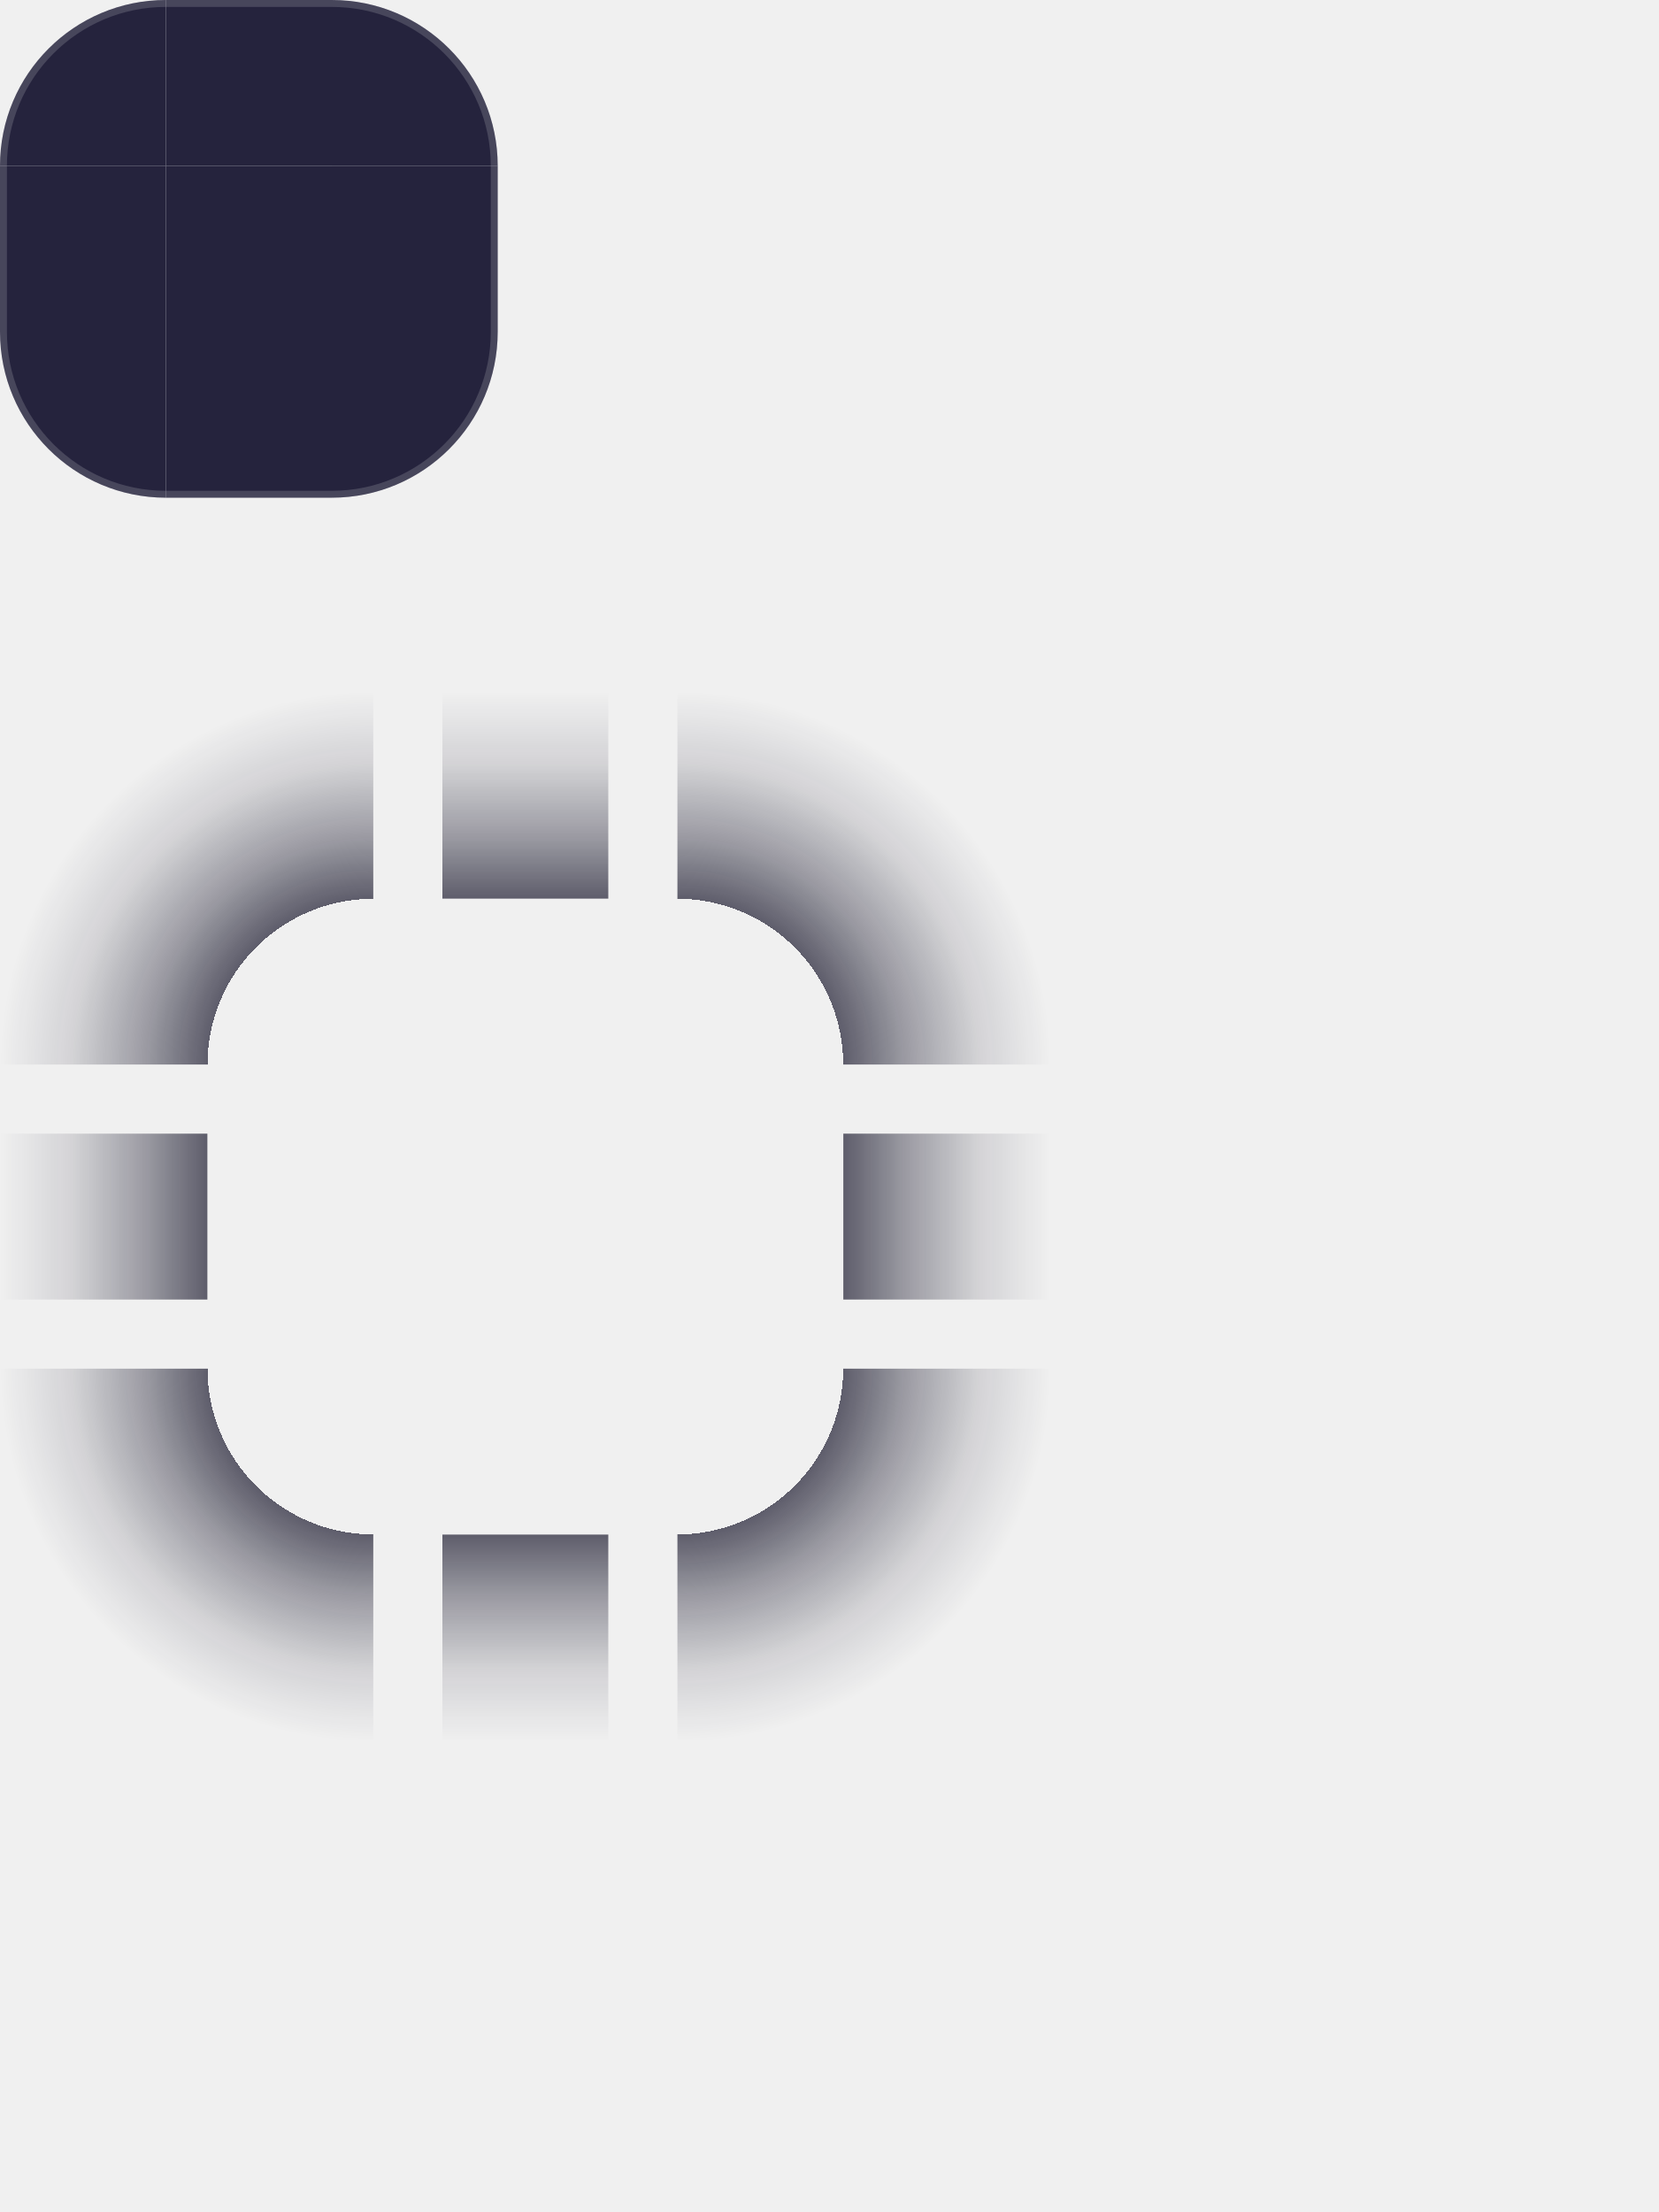
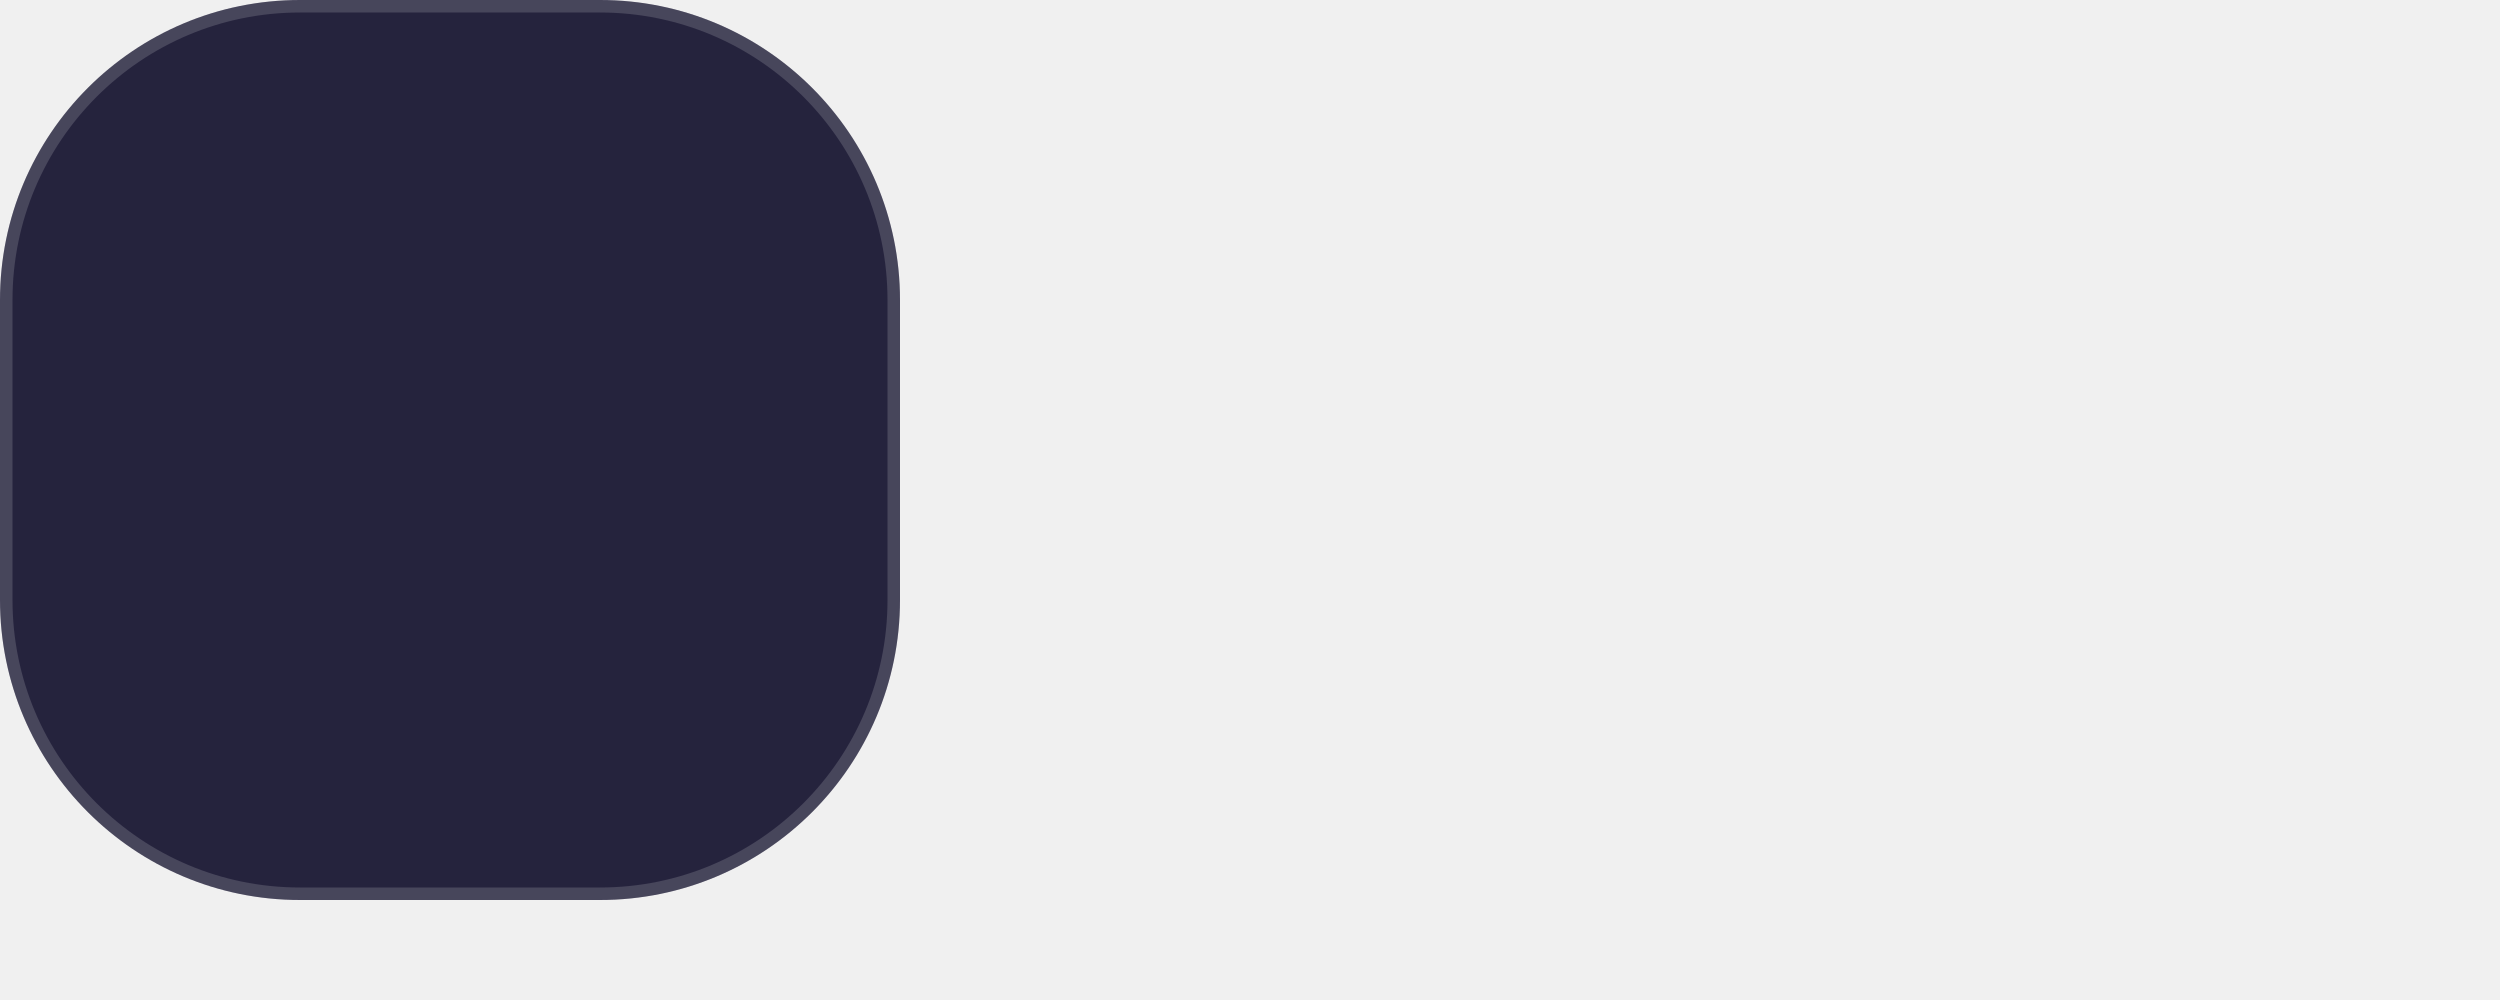
- <svg xmlns="http://www.w3.org/2000/svg" width="240" height="320" viewBox="0 0 240 320">
+ <svg xmlns="http://www.w3.org/2000/svg" width="200" height="80" viewBox="0 0 200 80">
  <g id="topleft">
    <rect id="topleft-area" x="0" y="0" width="24" height="24" fill="#000000" fill-opacity="0" />
    <path d="M 24 24 L 0 24 A 24 24 0 0 1 24 0 Z" fill="#1e1c36" fill-opacity="0.96" />
    <path d="M 0 24 A 24 24 0 0 1 24 0 L 24.0 1.0 A 23 23 0 0 0 1.0 24.0 Z" fill="#ffffff" fill-opacity="0.16" />
  </g>
  <g id="topright">
    <rect id="topright-area" x="48" y="0" width="24" height="24" fill="#000000" fill-opacity="0" />
    <path d="M 48 24 L 48 0 A 24 24 0 0 1 72 24 Z" fill="#1e1c36" fill-opacity="0.96" />
    <path d="M 48 0 A 24 24 0 0 1 72 24 L 71.0 24.0 A 23 23 0 0 0 48.0 1.0 Z" fill="#ffffff" fill-opacity="0.16" />
  </g>
  <g id="bottomright">
    <rect id="bottomright-area" x="48" y="48" width="24" height="24" fill="#000000" fill-opacity="0" />
    <path d="M 48 48 L 72 48 A 24 24 0 0 1 48 72 Z" fill="#1e1c36" fill-opacity="0.96" />
    <path d="M 72 48 A 24 24 0 0 1 48 72 L 48.0 71.0 A 23 23 0 0 0 71.0 48.0 Z" fill="#ffffff" fill-opacity="0.16" />
  </g>
  <g id="bottomleft">
    <rect id="bottomleft-area" x="0" y="48" width="24" height="24" fill="#000000" fill-opacity="0" />
    <path d="M 24 48 L 24 72 A 24 24 0 0 1 0 48 Z" fill="#1e1c36" fill-opacity="0.96" />
    <path d="M 24 72 A 24 24 0 0 1 0 48 L 1.0 48.0 A 23 23 0 0 0 24.0 71.0 Z" fill="#ffffff" fill-opacity="0.16" />
  </g>
  <g id="top">
    <rect id="top-area" x="24" y="0" width="24" height="24" fill="#000000" fill-opacity="0" />
    <rect x="24" y="0" width="24" height="24" fill="#1e1c36" fill-opacity="0.96" />
    <rect x="24" y="0" width="24" height="1" fill="#ffffff" fill-opacity="0.16" />
  </g>
  <g id="bottom">
    <rect id="bottom-area" x="24" y="48" width="24" height="24" fill="#000000" fill-opacity="0" />
    <rect x="24" y="48" width="24" height="24" fill="#1e1c36" fill-opacity="0.96" />
    <rect x="24" y="71" width="24" height="1" fill="#ffffff" fill-opacity="0.16" />
  </g>
  <g id="left">
    <rect id="left-area" x="0" y="24" width="24" height="24" fill="#000000" fill-opacity="0" />
    <rect x="0" y="24" width="24" height="24" fill="#1e1c36" fill-opacity="0.96" />
    <rect x="0" y="24" width="1" height="24" fill="#ffffff" fill-opacity="0.16" />
  </g>
  <g id="right">
    <rect id="right-area" x="48" y="24" width="24" height="24" fill="#000000" fill-opacity="0" />
    <rect x="48" y="24" width="24" height="24" fill="#1e1c36" fill-opacity="0.96" />
    <rect x="71" y="24" width="1" height="24" fill="#ffffff" fill-opacity="0.16" />
  </g>
  <rect id="center" x="24" y="24" width="24" height="24" fill="#1e1c36" fill-opacity="0.96" />
-   <defs>
-     <linearGradient id="sombra-top-cor" x1="0" y1="1" x2="0" y2="0">
-       <stop offset="0" stop-color="#05041a" stop-opacity="0.62" />
-       <stop offset="0.3" stop-color="#05041a" stop-opacity="0.36" />
-       <stop offset="0.65" stop-color="#05041a" stop-opacity="0.124" />
-       <stop offset="1" stop-color="#05041a" stop-opacity="0" />
-     </linearGradient>
-     <linearGradient id="sombra-bottom-cor" x1="0" y1="0" x2="0" y2="1">
-       <stop offset="0" stop-color="#05041a" stop-opacity="0.62" />
-       <stop offset="0.3" stop-color="#05041a" stop-opacity="0.36" />
-       <stop offset="0.65" stop-color="#05041a" stop-opacity="0.124" />
-       <stop offset="1" stop-color="#05041a" stop-opacity="0" />
-     </linearGradient>
-     <linearGradient id="sombra-left-cor" x1="1" y1="0" x2="0" y2="0">
-       <stop offset="0" stop-color="#05041a" stop-opacity="0.62" />
-       <stop offset="0.3" stop-color="#05041a" stop-opacity="0.36" />
-       <stop offset="0.65" stop-color="#05041a" stop-opacity="0.124" />
-       <stop offset="1" stop-color="#05041a" stop-opacity="0" />
-     </linearGradient>
-     <linearGradient id="sombra-right-cor" x1="0" y1="0" x2="1" y2="0">
-       <stop offset="0" stop-color="#05041a" stop-opacity="0.62" />
-       <stop offset="0.3" stop-color="#05041a" stop-opacity="0.36" />
-       <stop offset="0.65" stop-color="#05041a" stop-opacity="0.124" />
-       <stop offset="1" stop-color="#05041a" stop-opacity="0" />
-     </linearGradient>
-     <radialGradient id="sombra-topleft-cor" gradientUnits="userSpaceOnUse" cx="54" cy="154" r="54">
-       <stop offset="0" stop-color="#05041a" stop-opacity="0" />
-       <stop offset="0.444" stop-color="#05041a" stop-opacity="0" />
-       <stop offset="0.444" stop-color="#05041a" stop-opacity="0.62" />
-       <stop offset="0.611" stop-color="#05041a" stop-opacity="0.36" />
-       <stop offset="0.806" stop-color="#05041a" stop-opacity="0.124" />
-       <stop offset="1" stop-color="#05041a" stop-opacity="0" />
-     </radialGradient>
-     <radialGradient id="sombra-topright-cor" gradientUnits="userSpaceOnUse" cx="98" cy="154" r="54">
-       <stop offset="0" stop-color="#05041a" stop-opacity="0" />
-       <stop offset="0.444" stop-color="#05041a" stop-opacity="0" />
-       <stop offset="0.444" stop-color="#05041a" stop-opacity="0.62" />
-       <stop offset="0.611" stop-color="#05041a" stop-opacity="0.36" />
-       <stop offset="0.806" stop-color="#05041a" stop-opacity="0.124" />
-       <stop offset="1" stop-color="#05041a" stop-opacity="0" />
-     </radialGradient>
-     <radialGradient id="sombra-bottomleft-cor" gradientUnits="userSpaceOnUse" cx="54" cy="198" r="54">
-       <stop offset="0" stop-color="#05041a" stop-opacity="0" />
-       <stop offset="0.444" stop-color="#05041a" stop-opacity="0" />
-       <stop offset="0.444" stop-color="#05041a" stop-opacity="0.62" />
-       <stop offset="0.611" stop-color="#05041a" stop-opacity="0.36" />
-       <stop offset="0.806" stop-color="#05041a" stop-opacity="0.124" />
-       <stop offset="1" stop-color="#05041a" stop-opacity="0" />
-     </radialGradient>
-     <radialGradient id="sombra-bottomright-cor" gradientUnits="userSpaceOnUse" cx="98" cy="198" r="54">
-       <stop offset="0" stop-color="#05041a" stop-opacity="0" />
-       <stop offset="0.444" stop-color="#05041a" stop-opacity="0" />
-       <stop offset="0.444" stop-color="#05041a" stop-opacity="0.62" />
-       <stop offset="0.611" stop-color="#05041a" stop-opacity="0.36" />
-       <stop offset="0.806" stop-color="#05041a" stop-opacity="0.124" />
-       <stop offset="1" stop-color="#05041a" stop-opacity="0" />
-     </radialGradient>
-   </defs>
-   <rect id="shadow-topleft" x="0" y="100" width="54" height="54" fill="url(#sombra-topleft-cor)" />
-   <rect id="shadow-topright" x="98" y="100" width="54" height="54" fill="url(#sombra-topright-cor)" />
-   <rect id="shadow-bottomleft" x="0" y="198" width="54" height="54" fill="url(#sombra-bottomleft-cor)" />
-   <rect id="shadow-bottomright" x="98" y="198" width="54" height="54" fill="url(#sombra-bottomright-cor)" />
-   <rect id="shadow-top" x="64" y="100" width="24" height="30" fill="url(#sombra-top-cor)" />
-   <rect id="shadow-bottom" x="64" y="222" width="24" height="30" fill="url(#sombra-bottom-cor)" />
-   <rect id="shadow-left" x="0" y="164" width="30" height="24" fill="url(#sombra-left-cor)" />
-   <rect id="shadow-right" x="122" y="164" width="30" height="24" fill="url(#sombra-right-cor)" />
-   <rect id="shadow-hint-top-margin" x="0" y="262" width="30" height="30" fill="#000000" fill-opacity="0" />
-   <rect id="shadow-hint-bottom-margin" x="36" y="262" width="30" height="30" fill="#000000" fill-opacity="0" />
-   <rect id="shadow-hint-left-margin" x="72" y="262" width="30" height="30" fill="#000000" fill-opacity="0" />
-   <rect id="shadow-hint-right-margin" x="108" y="262" width="30" height="30" fill="#000000" fill-opacity="0" />
  <rect id="hint-top-margin" x="100" y="0" width="14" height="14" fill="#000000" fill-opacity="0" />
  <rect id="hint-bottom-margin" x="120" y="0" width="14" height="14" fill="#000000" fill-opacity="0" />
  <rect id="hint-left-margin" x="140" y="0" width="14" height="14" fill="#000000" fill-opacity="0" />
  <rect id="hint-right-margin" x="160" y="0" width="14" height="14" fill="#000000" fill-opacity="0" />
  <rect id="hint-stretch-borders" x="100" y="30" width="4" height="4" fill="#000000" fill-opacity="0" />
</svg>
